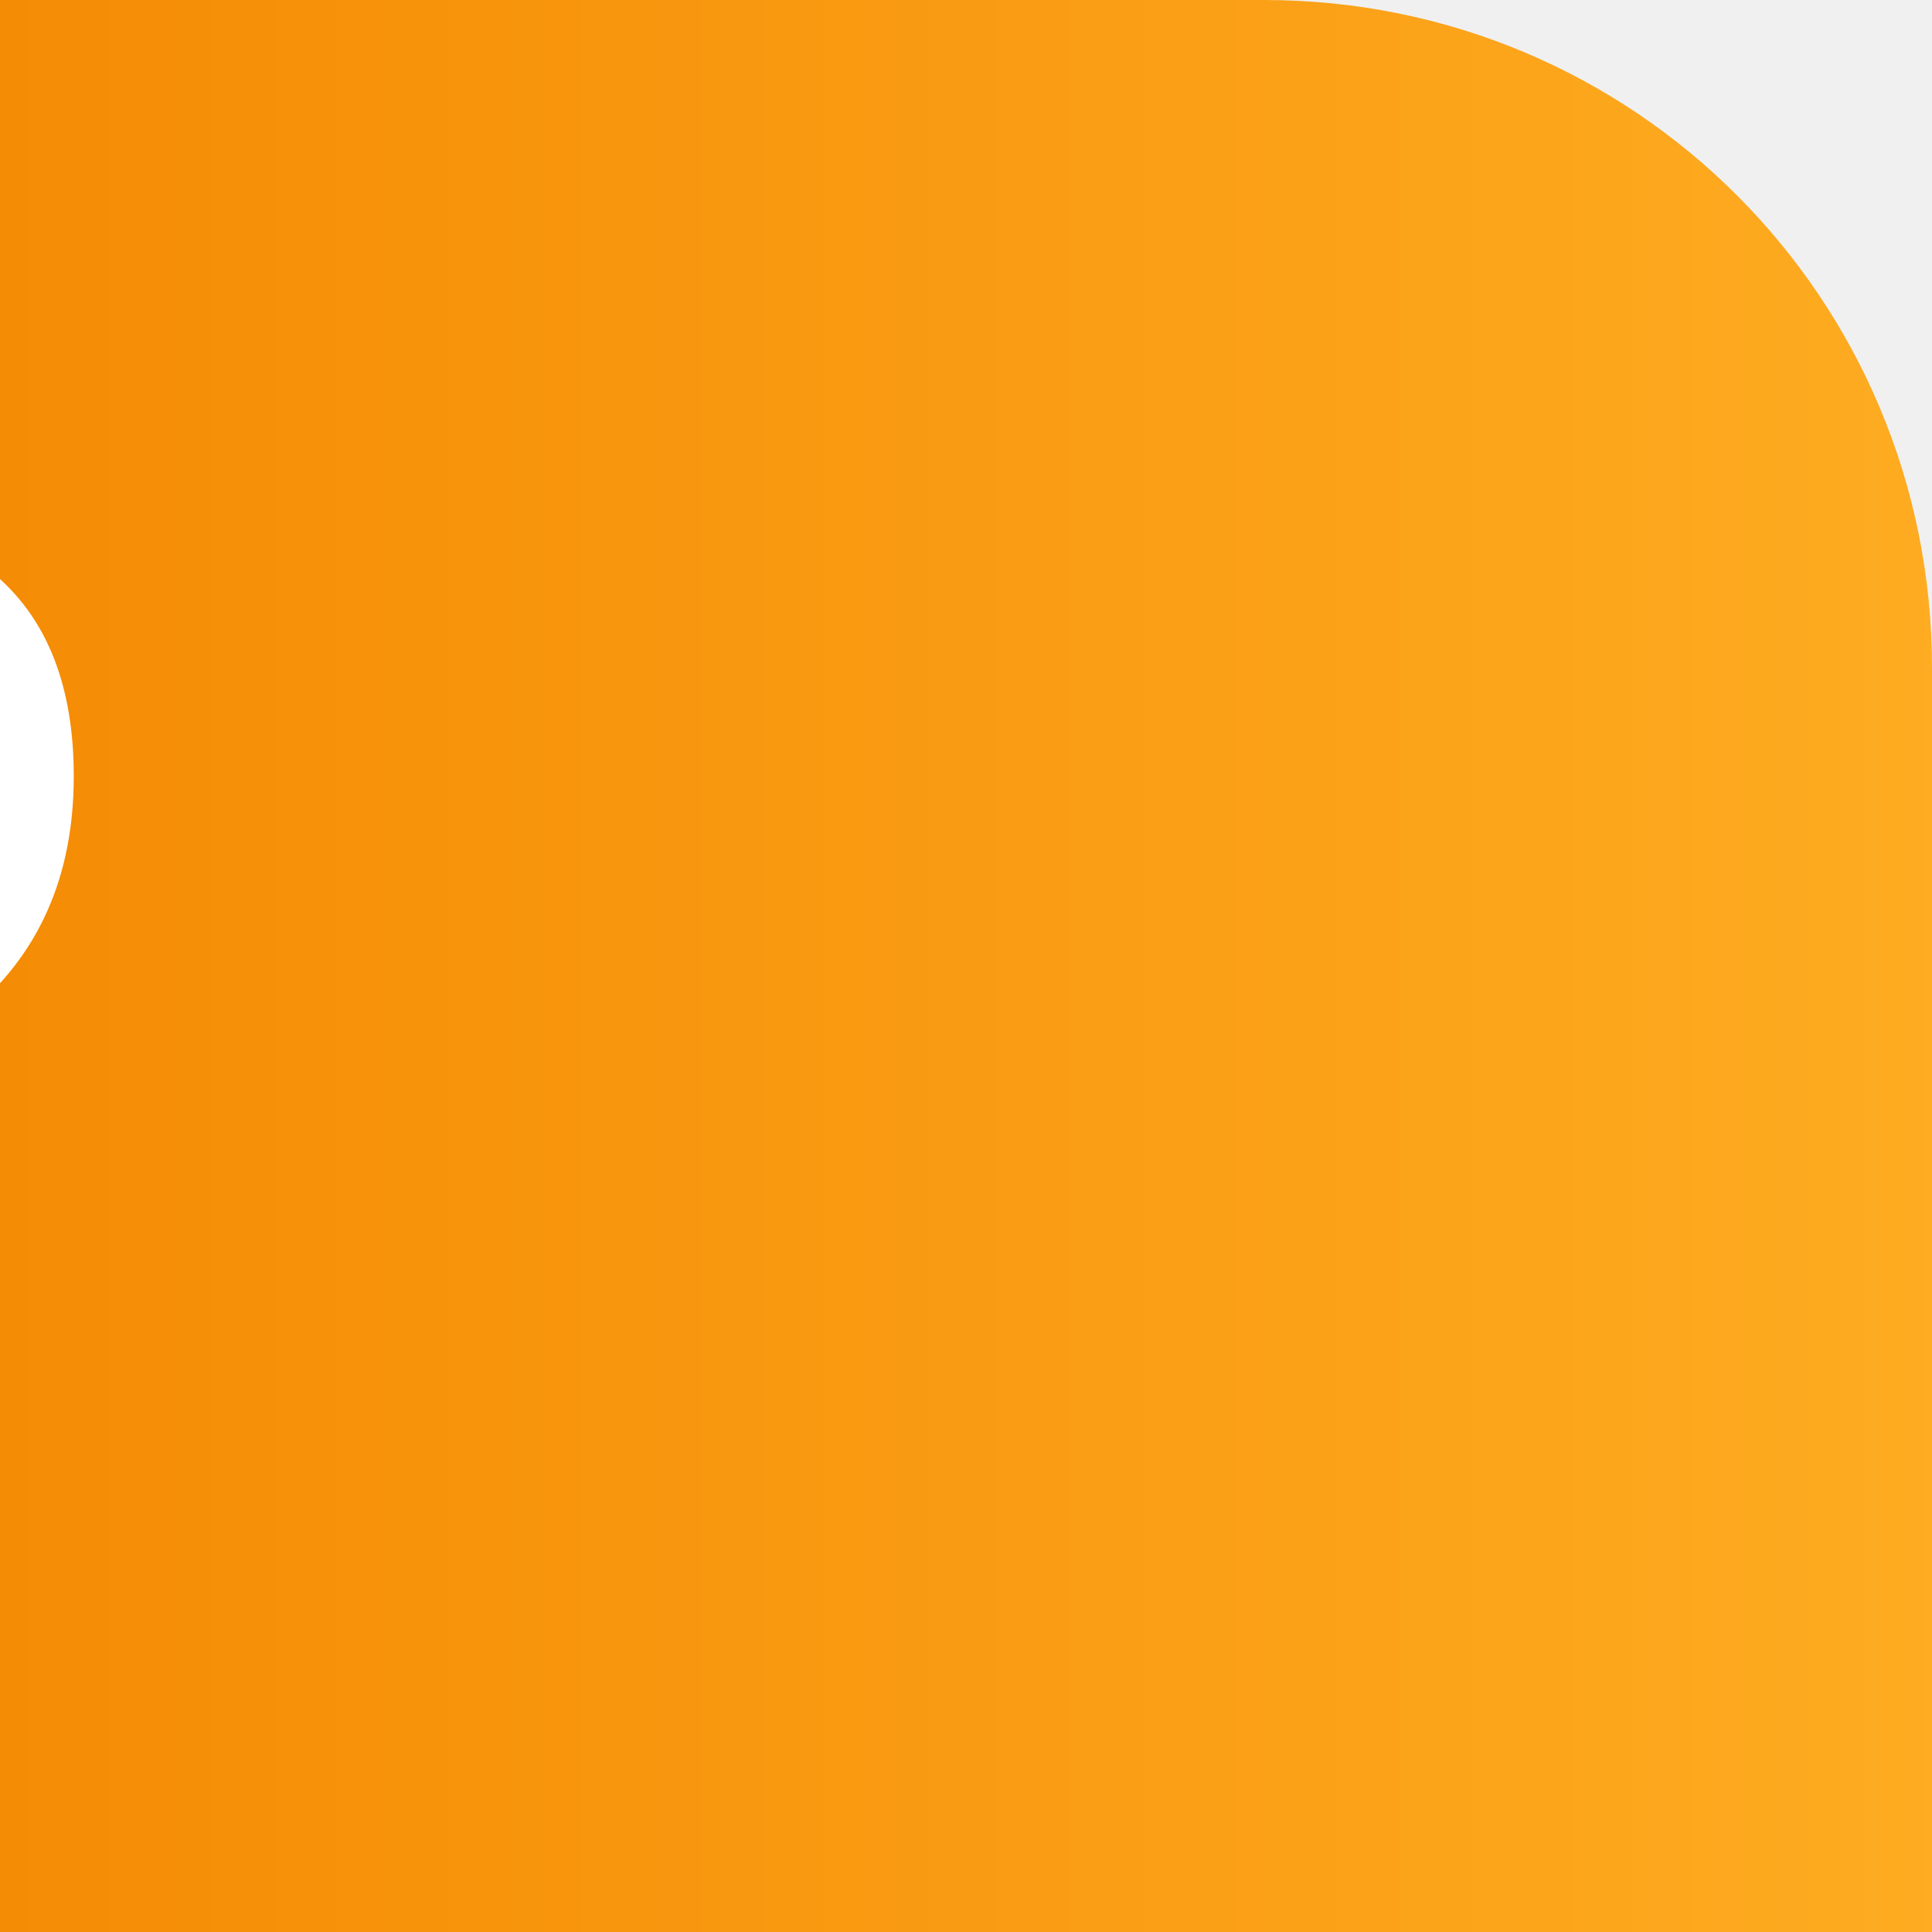
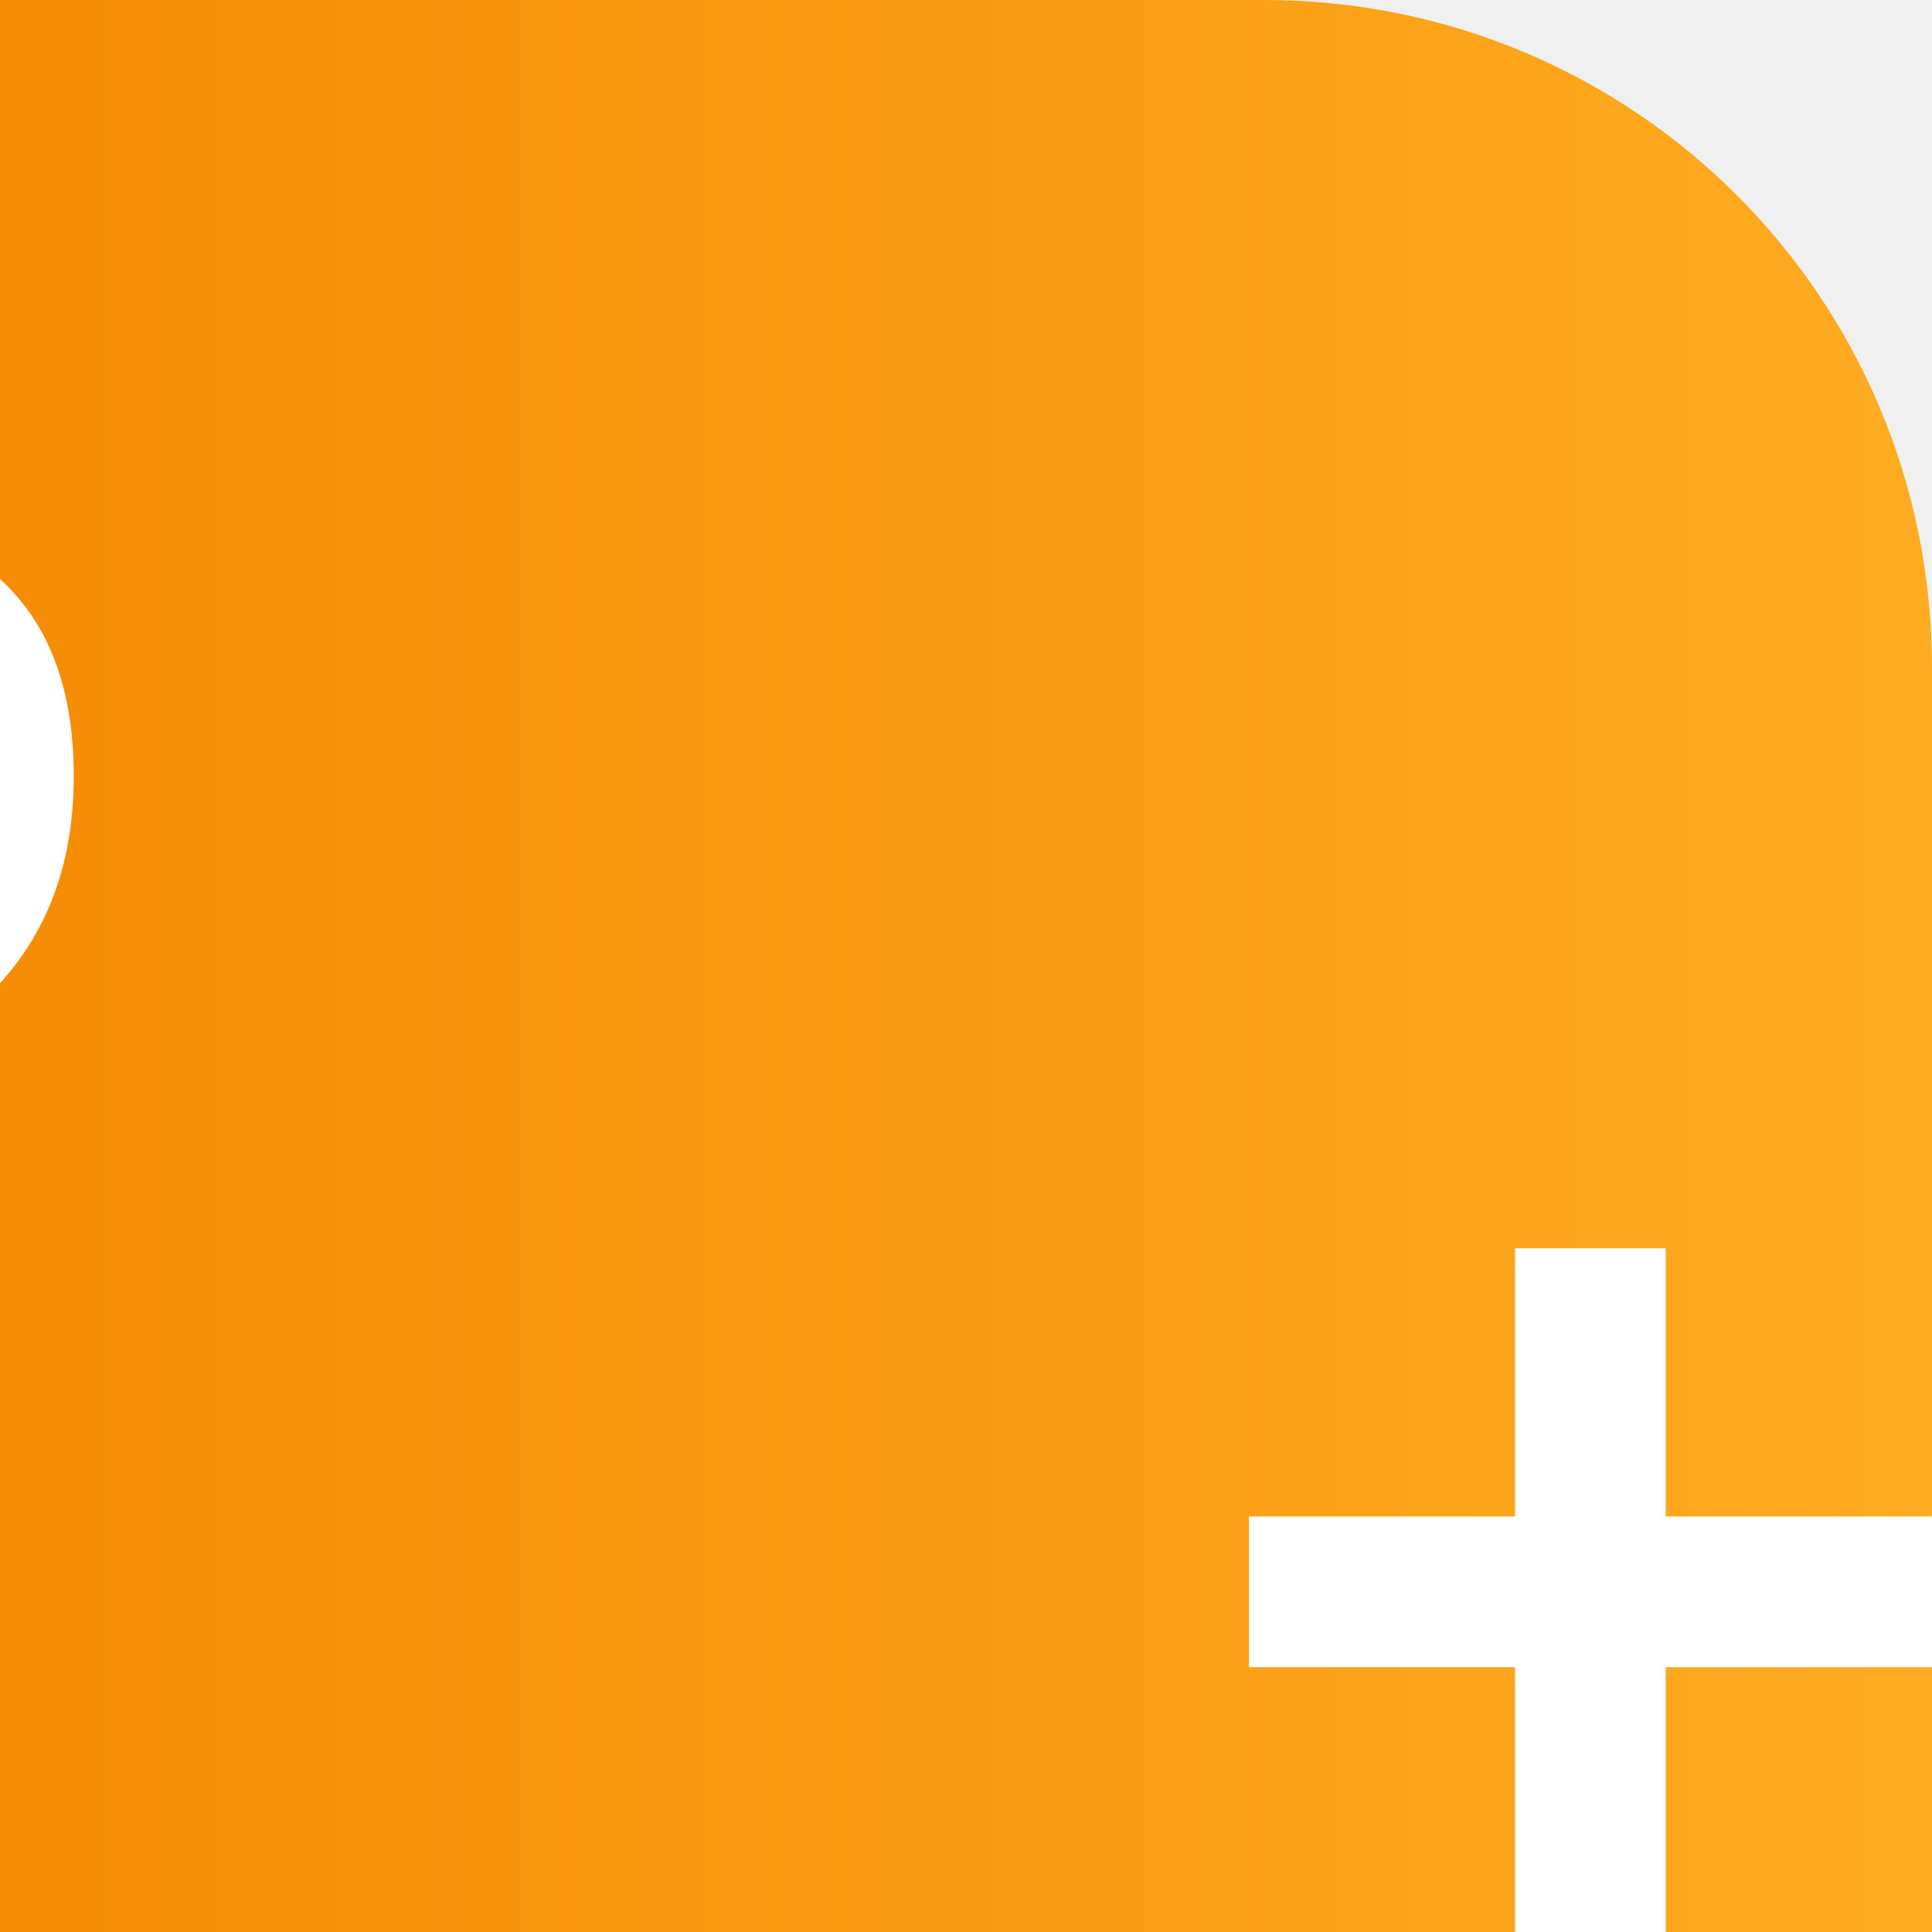
<svg xmlns="http://www.w3.org/2000/svg" xmlns:xlink="http://www.w3.org/1999/xlink" width="128px" height="128px" viewBox="0 0 128 128" version="1.1" id="SVGRoot">
  <defs id="defs3713">
    <linearGradient id="linearGradient886">
      <stop stop-color="#f58c05" offset="0" id="stop880" style="stop-color:#ad6303;stop-opacity:1" />
      <stop stop-color="#fa9e15" offset="0.503" id="stop882" style="stop-color:#fba218;stop-opacity:1" />
      <stop stop-color="#ffb025" offset="1" id="stop884" />
    </linearGradient>
    <linearGradient id="linearGradient925">
      <stop stop-color="#ff2765" offset="0" id="stop919" style="stop-color:#bc0040;stop-opacity:1" />
      <stop stop-color="#ff3370" offset="0.503" id="stop921" style="stop-color:#ff3572;stop-opacity:1" />
      <stop stop-color="#ff407c" offset="1" id="stop923" style="stop-color:#ff3576;stop-opacity:1" />
    </linearGradient>
    <linearGradient id="linearGradient915">
      <stop stop-color="#ff3370" offset="0" id="stop911" />
      <stop stop-color="#ff407c" offset="1" id="stop913" />
    </linearGradient>
    <linearGradient id="linearGradient4667">
      <stop id="stop4663" offset="0" style="stop-color:#037851;stop-opacity:1" />
      <stop id="stop4665" offset="1" style="stop-color:#1ad913;stop-opacity:1" />
    </linearGradient>
    <linearGradient id="linearGradient836">
      <stop style="stop-color:#037851;stop-opacity:1" offset="0" id="stop832" />
      <stop style="stop-color:#03f751;stop-opacity:0;" offset="1" id="stop834" />
    </linearGradient>
    <linearGradient id="main_gradient-4-2">
      <stop style="stop-color:#003cff;stop-opacity:1" offset="0" id="stop854" />
      <stop style="stop-color:#3565ff;stop-opacity:1" offset="1" id="stop856" />
    </linearGradient>
    <linearGradient xlink:href="#main_gradient-4-2" id="linearGradient860" x1="0" y1="70" x2="128.25" y2="70" gradientUnits="userSpaceOnUse" />
    <linearGradient xlink:href="#linearGradient836" id="linearGradient838" x1="29.935" y1="68.728" x2="122.88" y2="68.728" gradientUnits="userSpaceOnUse" gradientTransform="translate(0.7057266,16.65625)" />
    <linearGradient xlink:href="#linearGradient4667" id="linearGradient4661" gradientUnits="userSpaceOnUse" gradientTransform="translate(0.5963516,8.880207)" x1="29.935" y1="68.728" x2="120.63" y2="68.728" />
    <filter style="color-interpolation-filters:sRGB;" id="filter4911">
      <feFlood flood-opacity="0.42" flood-color="rgb(0,0,0)" result="flood" id="feFlood4901" />
      <feComposite in="flood" in2="SourceGraphic" operator="in" result="composite1" id="feComposite4903" />
      <feGaussianBlur in="composite1" stdDeviation="3" result="blur" id="feGaussianBlur4905" />
      <feOffset dx="3" dy="3" result="offset" id="feOffset4907" />
      <feComposite in="SourceGraphic" in2="offset" operator="over" result="composite2" id="feComposite4909" />
    </filter>
    <filter style="color-interpolation-filters:sRGB;" id="filter5115">
      <feFlood flood-opacity="0.498" flood-color="rgb(0,0,0)" result="flood" id="feFlood5105" />
      <feComposite in="flood" in2="SourceGraphic" operator="out" result="composite1" id="feComposite5107" />
      <feGaussianBlur in="composite1" stdDeviation="3" result="blur" id="feGaussianBlur5109" />
      <feOffset dx="3" dy="3" result="offset" id="feOffset5111" />
      <feComposite in="offset" in2="SourceGraphic" operator="atop" result="composite2" id="feComposite5113" />
    </filter>
    <filter style="color-interpolation-filters:sRGB;" id="filter5487">
      <feFlood flood-opacity="0.498" flood-color="rgb(0,0,0)" result="flood" id="feFlood5477" />
      <feComposite in="flood" in2="SourceGraphic" operator="in" result="composite1" id="feComposite5479" />
      <feGaussianBlur in="composite1" stdDeviation="2.425" result="blur" id="feGaussianBlur5481" />
      <feOffset dx="3" dy="3" result="offset" id="feOffset5483" />
      <feComposite in="SourceGraphic" in2="offset" operator="over" result="composite2" id="feComposite5485" />
    </filter>
    <linearGradient id="linearGradient875">
      <stop id="stop869" offset="0" stop-color="#ff2765" />
      <stop id="stop871" offset="0.503" stop-color="#ff3370" />
      <stop stop-color="#ff3370" offset="0.615" id="stop943" style="stop-color:#ff3572;stop-opacity:1;" />
      <stop id="stop873-1" offset="1" stop-color="#ff407c" />
    </linearGradient>
    <linearGradient xlink:href="#linearGradient866" id="linearGradient889" gradientUnits="userSpaceOnUse" x1="0" y1="70" x2="144.75" y2="70" />
    <linearGradient xlink:href="#linearGradient886" id="linearGradient917" gradientUnits="userSpaceOnUse" gradientTransform="translate(0.9661496,0.5833302)" x1="29.935" y1="68.728" x2="149.13" y2="68.728" />
    <linearGradient id="linearGradient866">
      <stop id="stop860" offset="0" stop-color="#f58c05" />
      <stop id="stop862" offset="0.503" stop-color="#fa9e15" />
      <stop stop-color="#fa9e15" offset="0.627" id="stop888" style="stop-color:#fba218;stop-opacity:1;" />
      <stop id="stop864" offset="1" stop-color="#ffb025" />
    </linearGradient>
  </defs>
  <g id="layer1">
    <g id="g818" style="opacity:1">
      <path style="opacity:1;fill:url(#linearGradient889);fill-opacity:1.0;stroke-width:1;stroke-miterlimit:4;stroke-dasharray:none;stroke-opacity:0;stroke:#ff3972" d="M 0,0 V 44.25 50 78 83.75 128 h 44.25 10 19.5 10 H 128 V 83.75 78 44.25 C 128,19.735 108.264,0 83.75,0 h -29.5 -10 z" id="path4596" />
      <text xml:space="preserve" style="font-style:italic;font-variant:normal;font-weight:bold;font-stretch:normal;font-size:93.333px;line-height:1.25;font-family:'Open Sans';-inkscape-font-specification:'Open Sans Bold Italic';letter-spacing:0px;word-spacing:0px;opacity:1;fill:#000000;fill-opacity:1;" x="64.917" y="94.583" id="text5338">
        <tspan id="tspan5336" x="64.917" y="94.583" style="font-size:85.333px;text-align:center;text-anchor:middle;fill:#ffffff;">P</tspan>
      </text>
+       <text xml:space="preserve" style="font-style:italic;font-variant:normal;font-weight:bold;font-stretch:normal;font-size:93.333px;line-height:1.25;font-family:'Open Sans';-inkscape-font-specification:'Open Sans Bold Italic';letter-spacing:0px;word-spacing:0px;opacity:1;fill:#ffffff;fill-opacity:1;stroke:none" x="78.736" y="138.345" id="text847">
+         <tspan id="tspan845" x="78.736" y="138.345" style="font-style:normal;font-variant:normal;font-weight:bold;font-stretch:normal;font-family:'Open Sans';-inkscape-font-specification:'Open Sans Bold';fill:#ffffff;fill-opacity:1">+</tspan>
+       </text>
    </g>
  </g>
</svg>
